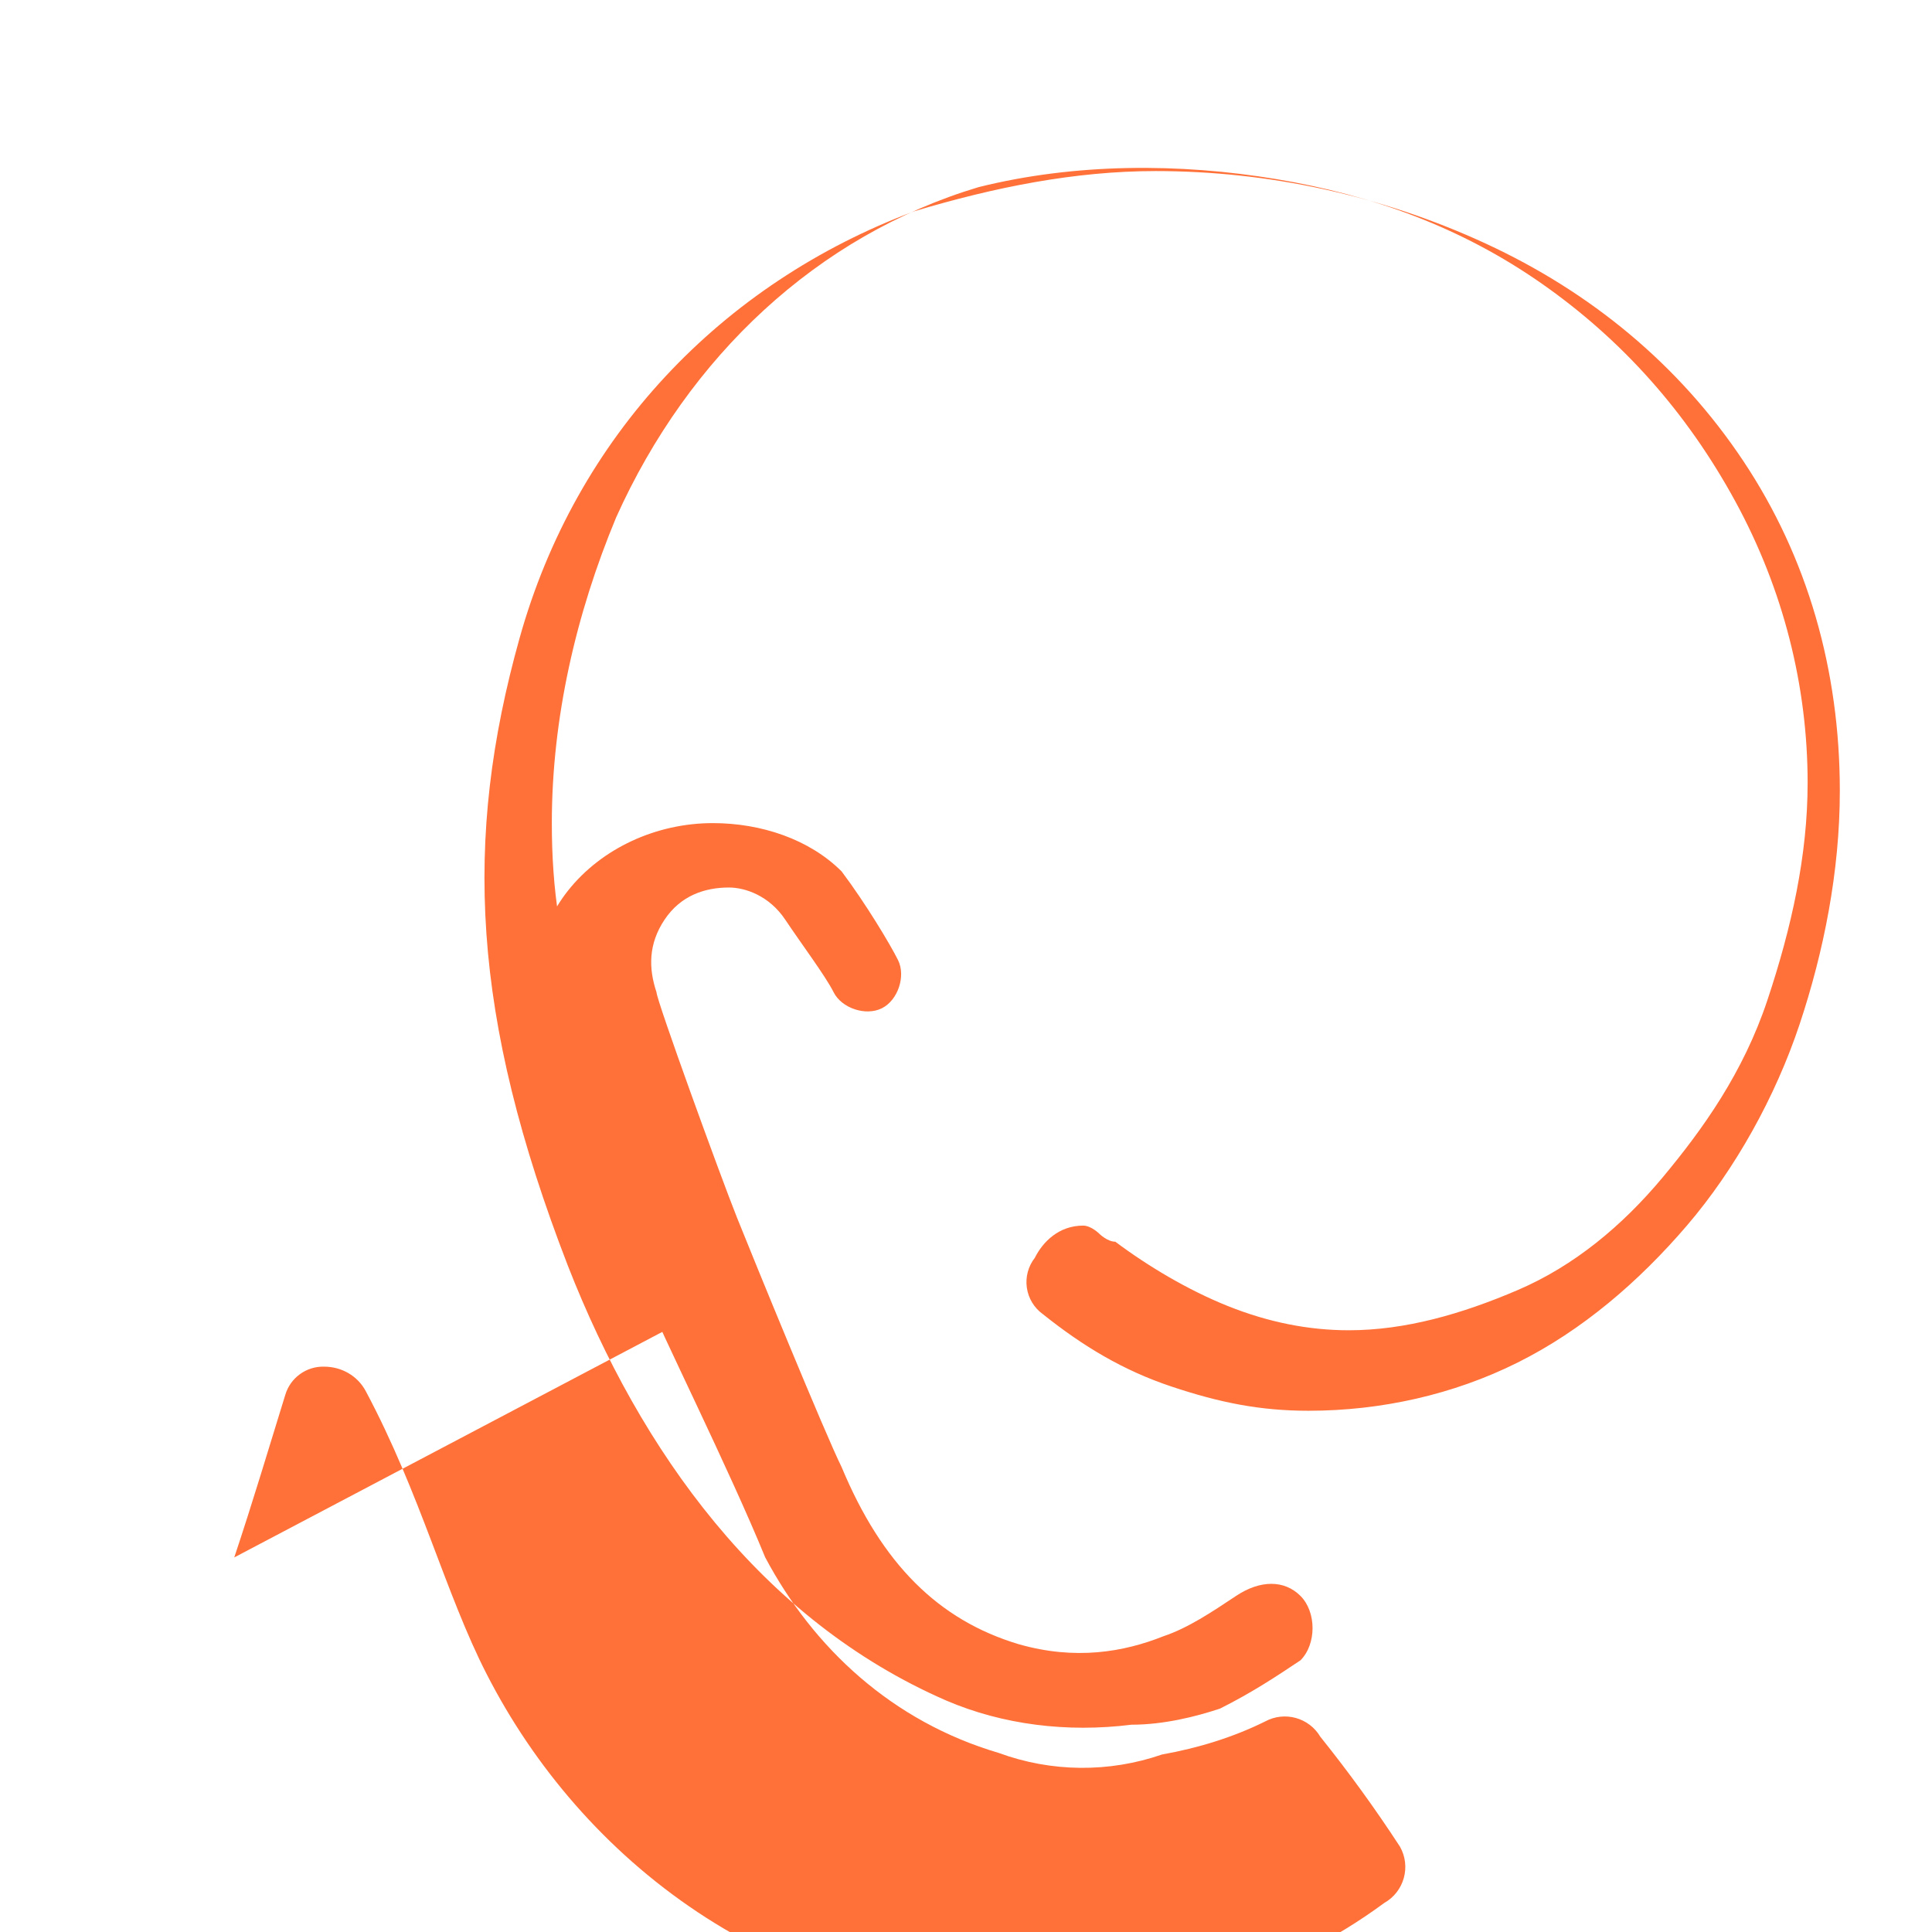
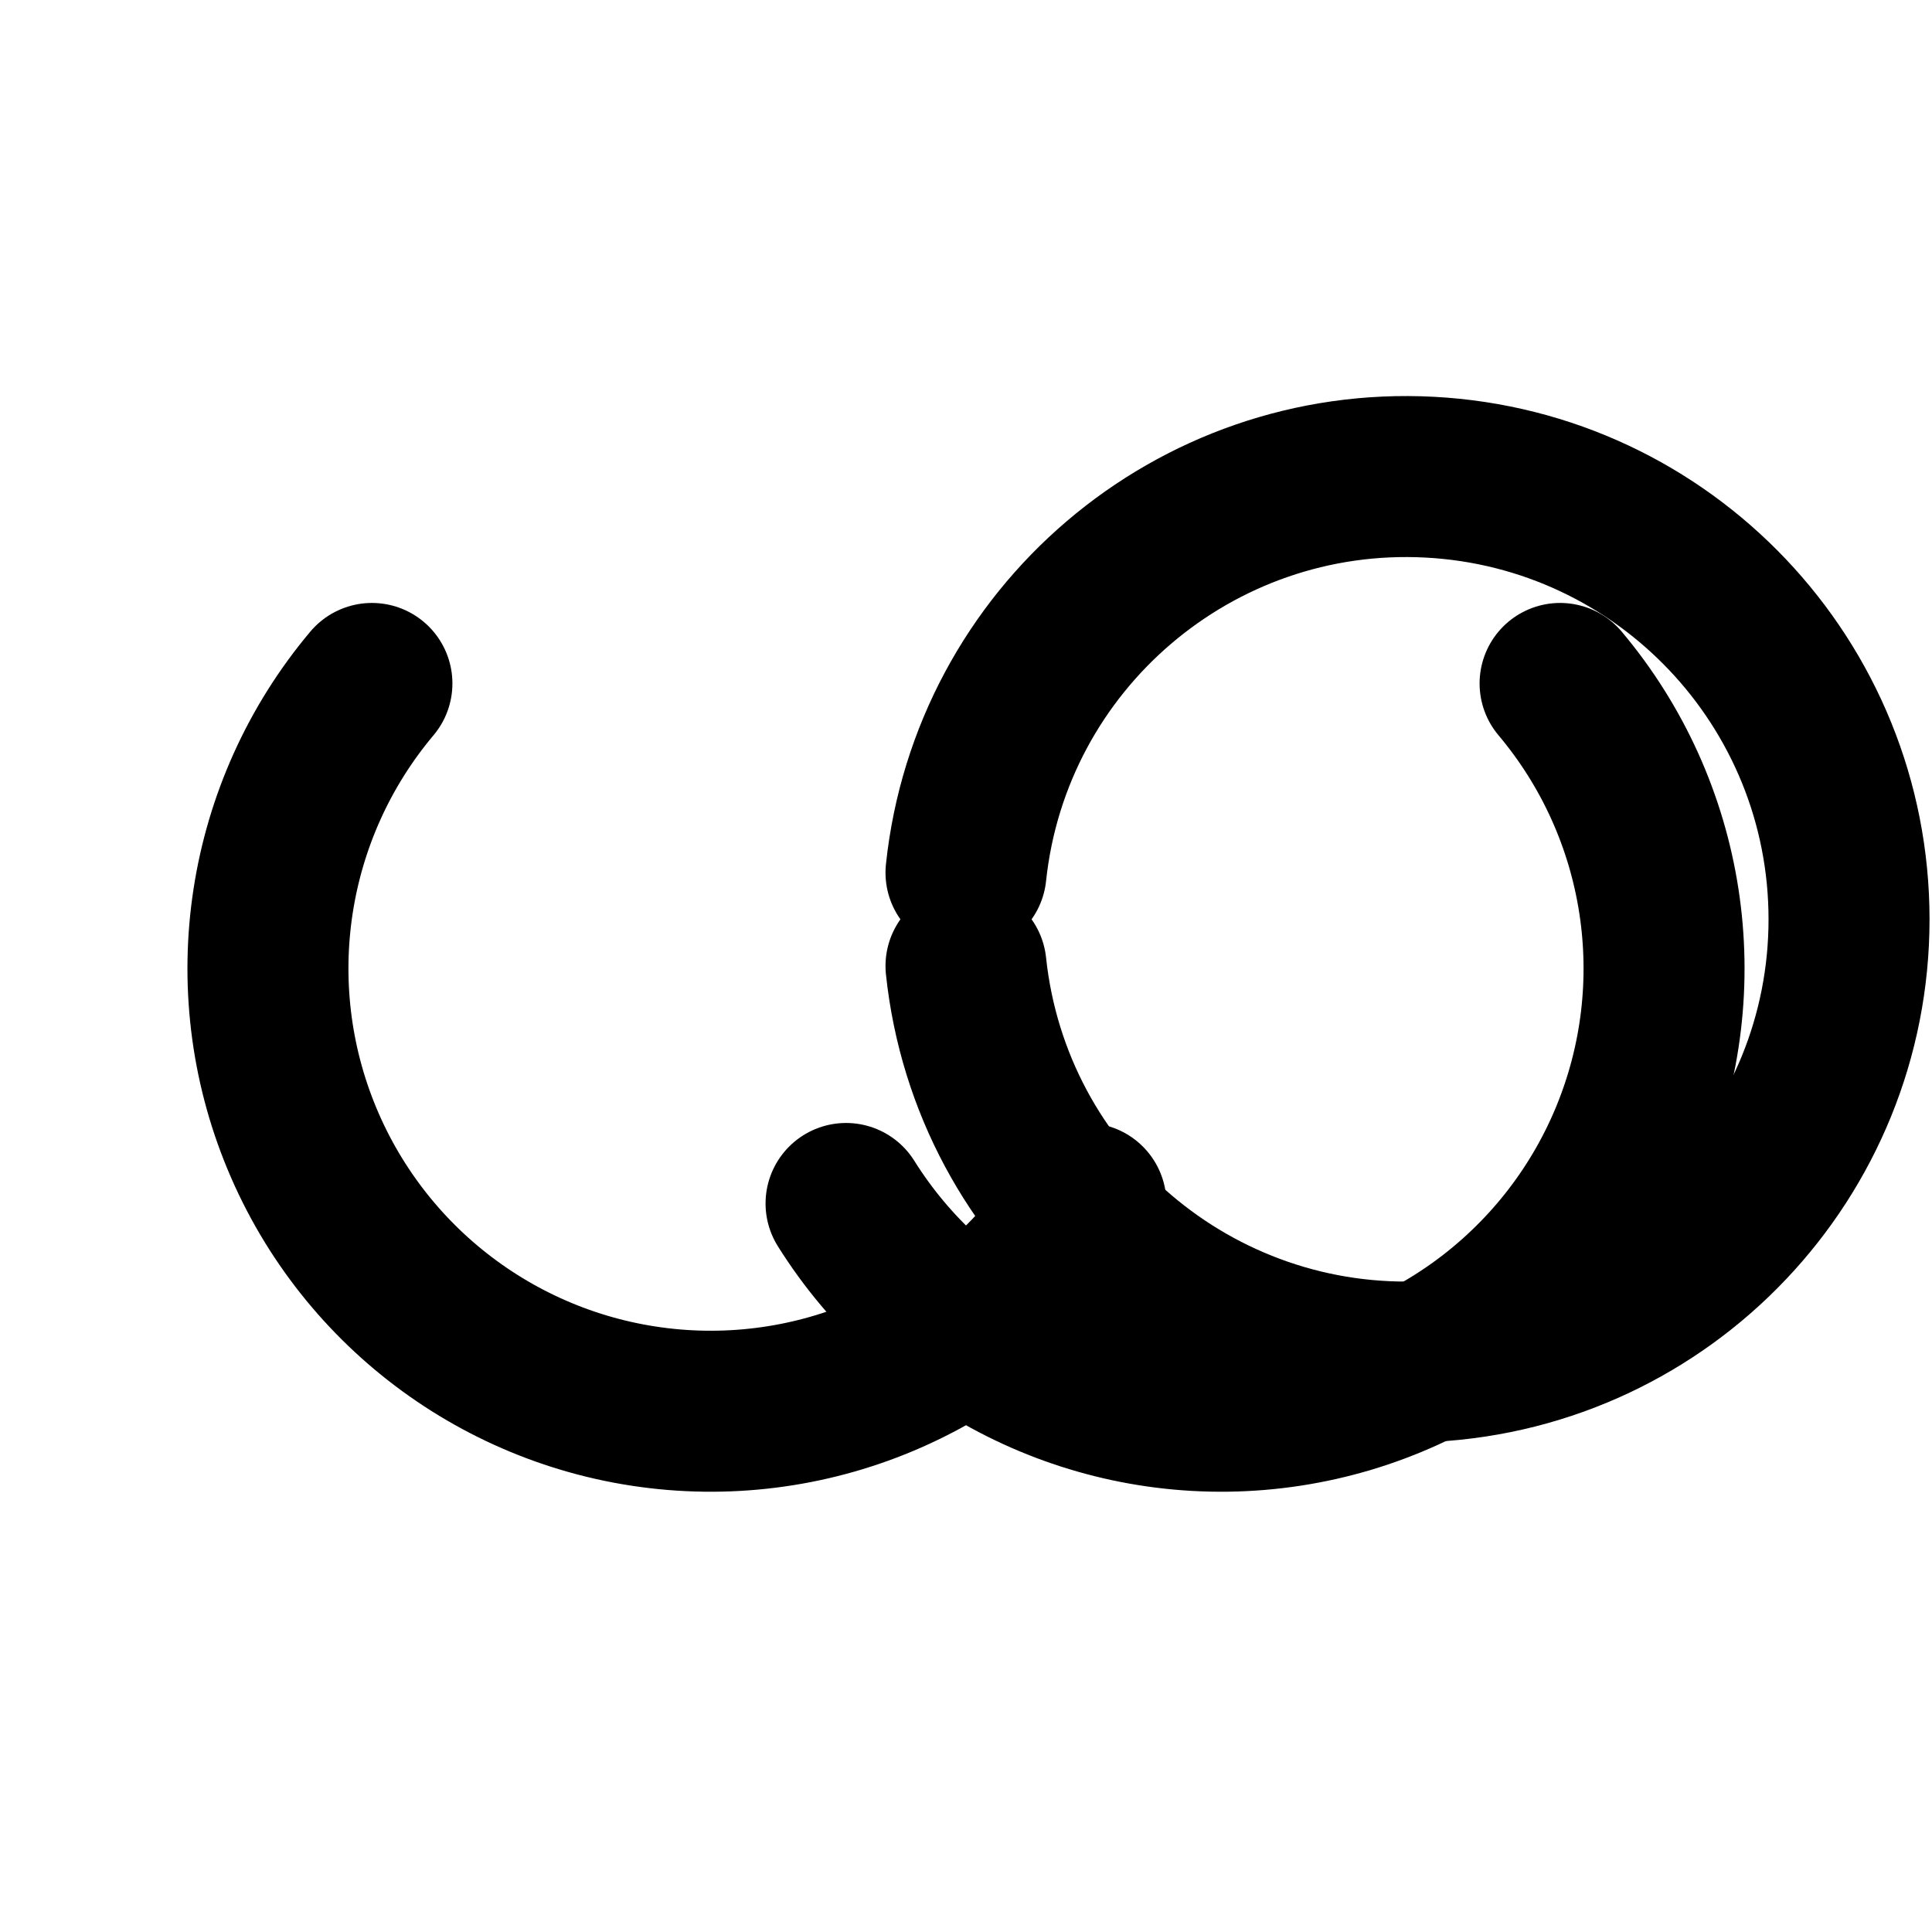
- <svg xmlns="http://www.w3.org/2000/svg" width="256" height="256" viewBox="0 0 24 24">
-   <path fill="#FF7139" d="M2.91 19.347c.228-.683.43-1.36.634-2.02a.49.49 0 0 1 .48-.35h.001c.218 0 .416.113.518.303c.683 1.28.989 2.515 1.503 3.517c1.17 2.288 3.552 4.195 6.786 4.195c1.644 0 3.11-.43 4.364-1.353a.513.513 0 0 0 .195-.699c-.31-.476-.64-.93-.989-1.365a.513.513 0 0 0-.687-.19c-.394.195-.83.33-1.28.41a3.02 3.02 0 0 1-2.03-.02c-1.32-.39-2.3-1.3-2.9-2.43c-.45-1.1-1.3-2.8-1.5-3.3c-.2-.5-1.2-3.1-1.2-3.1c-.26-.64-.17-1.35.25-1.88c.42-.53 1.1-.84 1.8-.84c.6 0 1.2.2 1.6.6c.3.4.6.9.7 1.1c.1.2 0 .5-.2.6c-.2.1-.5 0-.6-.2c-.1-.2-.4-.6-.6-.9c-.2-.3-.5-.4-.7-.4c-.3 0-.6.1-.8.4c-.2.3-.2.6-.1.9c0 .1.8 2.3 1 2.8c.2.5 1.1 2.7 1.3 3.1c.5 1.2 1.2 1.9 2.2 2.2c.7.2 1.3.1 1.8-.1c.3-.1.6-.3.9-.5c.3-.2.6-.2.8 0c.2.2.2.6 0 .8c-.3.2-.6.4-1 .6c-.3.1-.7.2-1.1.2c-.8.1-1.6 0-2.3-.3c-2.3-1-3.8-3.1-4.7-5.4c-1.2-3.1-1.3-5.3-.6-7.8c.7-2.5 2.5-4.4 4.9-5.3c1-.3 2-.5 3-.5c1.4 0 2.8.3 4.1.9c1.3.6 2.4 1.5 3.2 2.7c.8 1.2 1.2 2.6 1.2 4.1c0 1-.2 2-.5 2.9c-.3.9-.8 1.8-1.4 2.5c-.6.7-1.3 1.3-2.1 1.7c-.8.4-1.7.6-2.6.6c-.6 0-1.1-.1-1.7-.3c-.6-.2-1.1-.5-1.6-.9a.49.49 0 0 1-.1-.7c.1-.2.3-.4.6-.4c.1 0 .2.1.2.1s.1.1.2.1c.4.3.9.6 1.4.8c.5.2 1 .3 1.5.3c.7 0 1.4-.2 2.1-.5c.7-.3 1.3-.8 1.8-1.4c.5-.6 1-1.3 1.3-2.2c.3-.9.5-1.8.5-2.7c0-1.2-.3-2.4-.9-3.5c-.6-1.1-1.4-2-2.4-2.7c-1-.7-2.1-1.1-3.3-1.3c-1.2-.2-2.5-.2-3.7.1c-2 .6-3.6 2.1-4.5 4.1c-.5 1.2-.8 2.5-.8 3.8c0 .8.1 1.6.4 2.3c.3.7.7 1.4 1.2 2.1c.314.447.63.88.944 1.303Z" />
+ <svg xmlns="http://www.w3.org/2000/svg" width="24" height="24" viewBox="0 0 24 24" fill="none" stroke="currentColor" stroke-width="2" stroke-linecap="round" stroke-linejoin="round">
+   <path d="M4.62 8.49a5.5 5.5 0 1 0 8.87 6.46" />
+   <path d="M19.38 8.49a5.5 5.5 0 1 1-8.87 6.46" />
+   <path d="M12 12a5.5 5.5 0 1 0 0-1.16" />
</svg>
